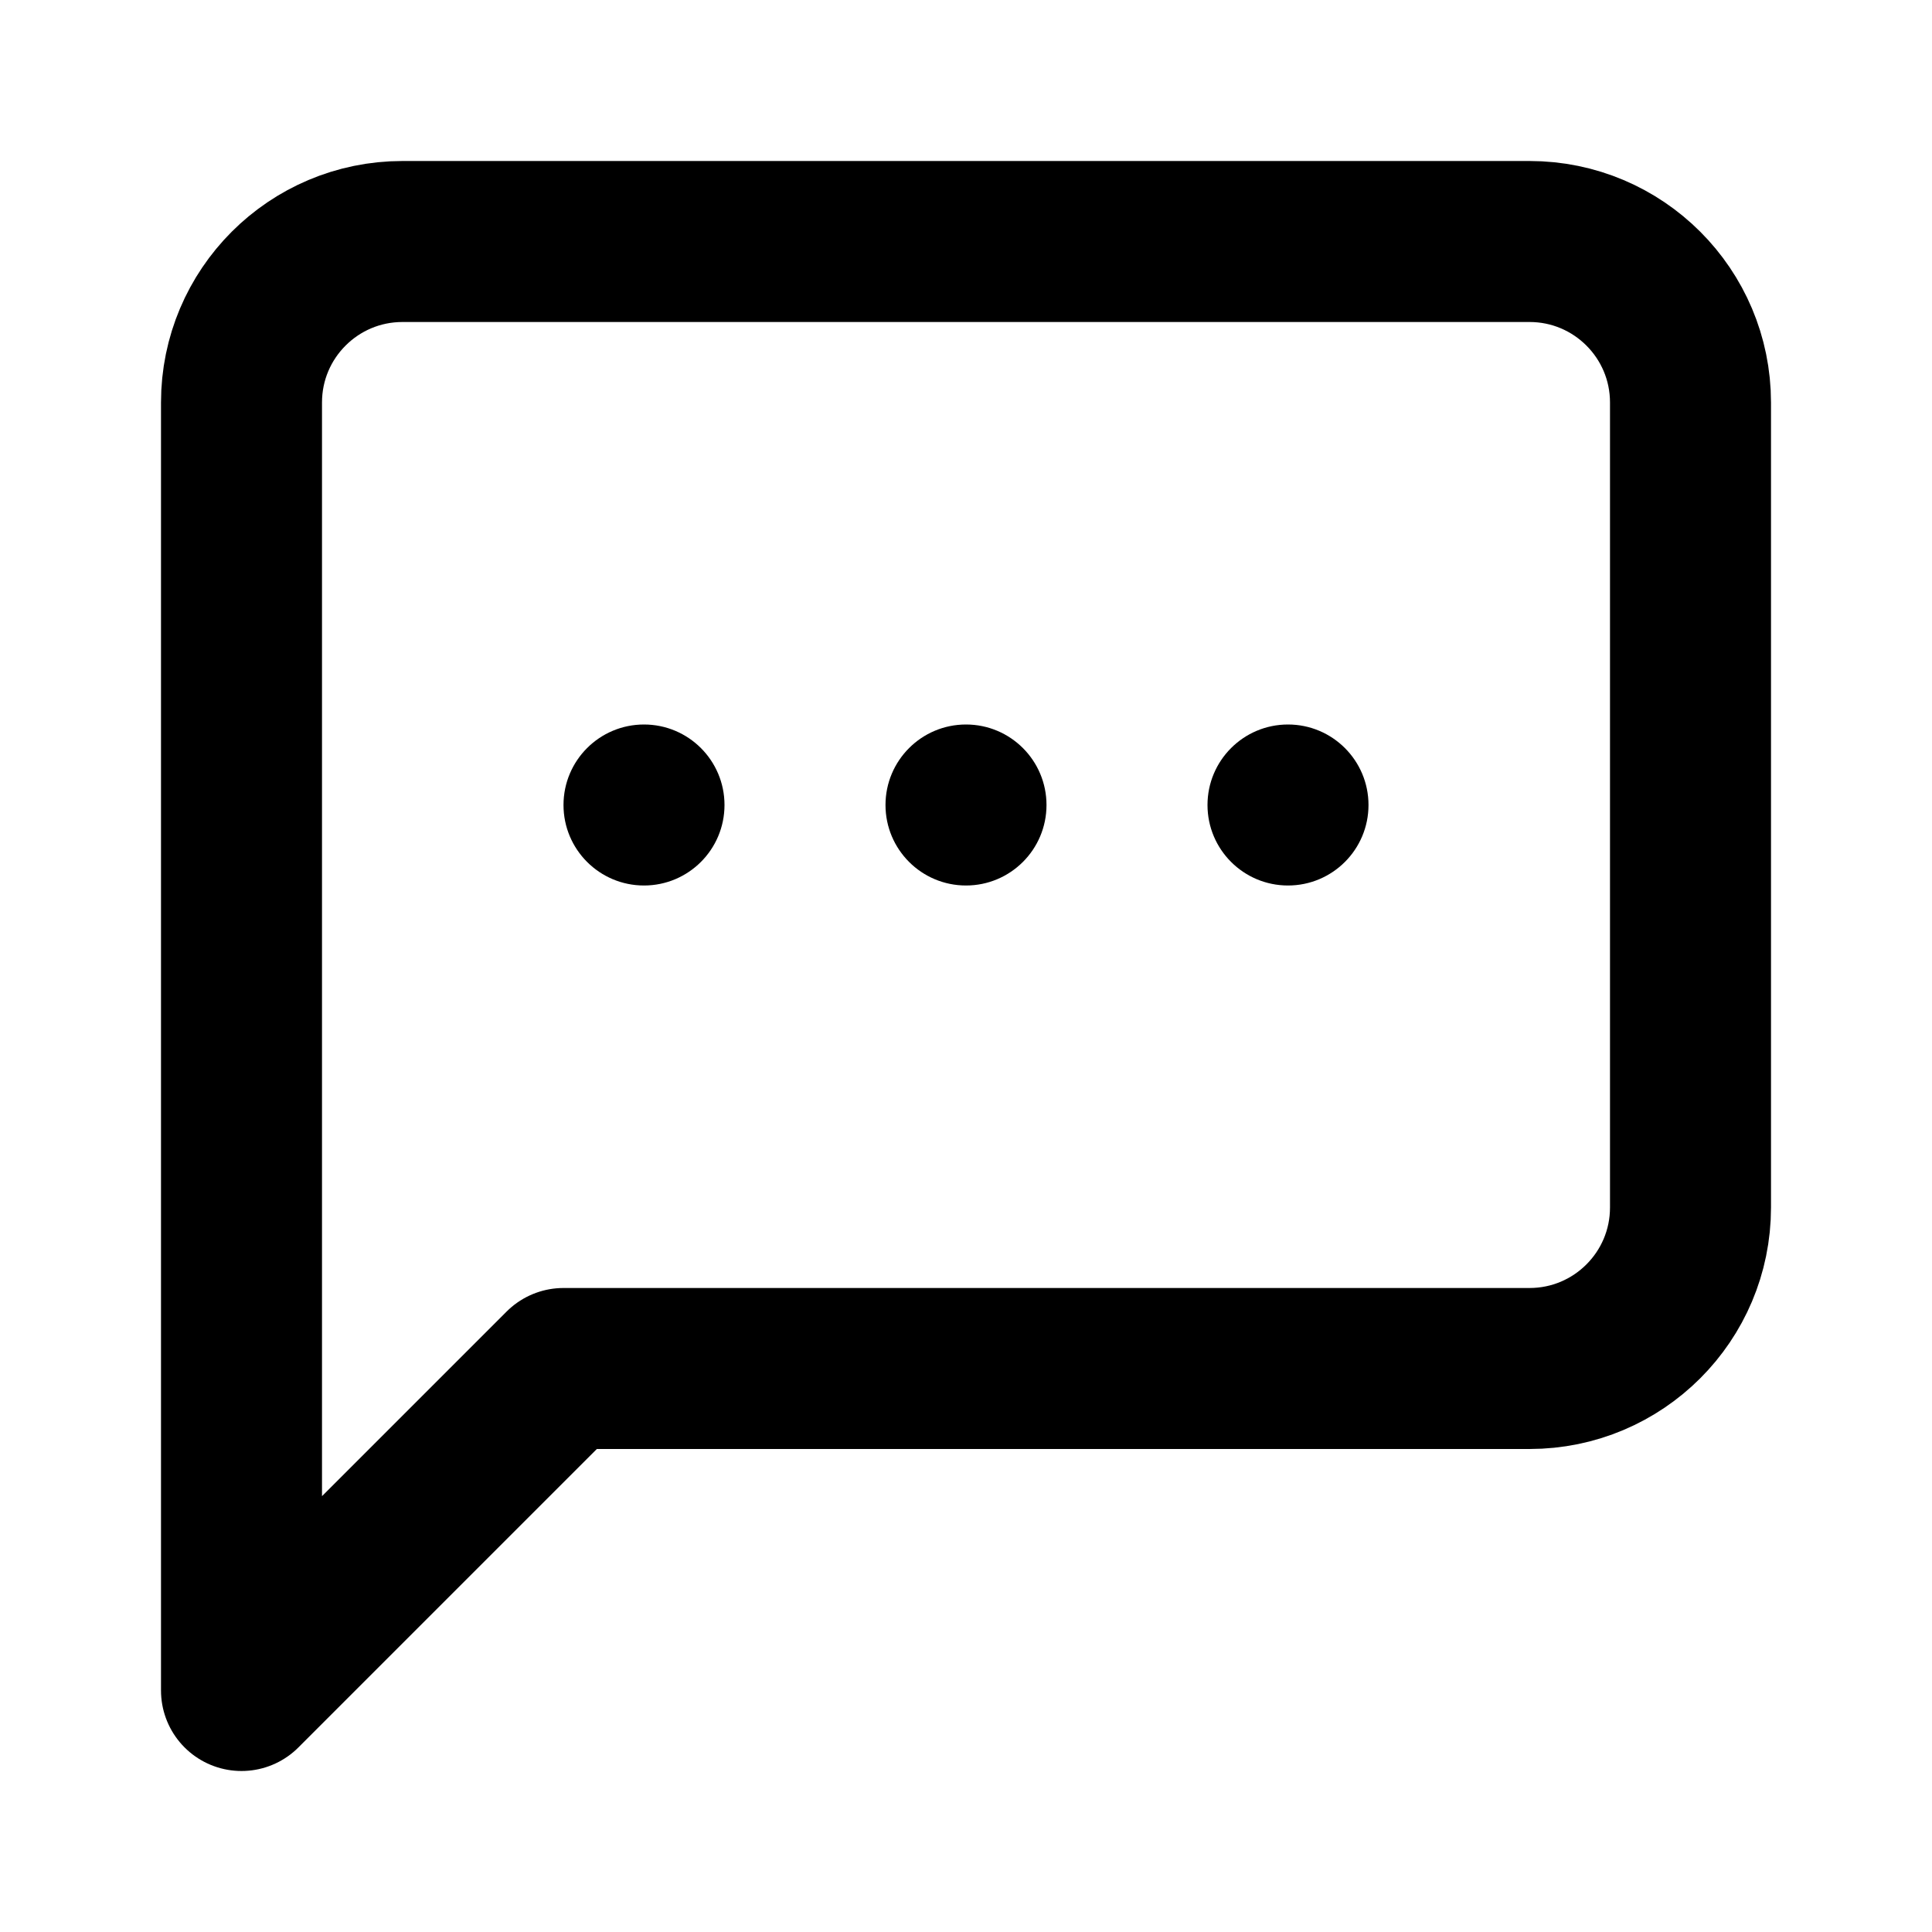
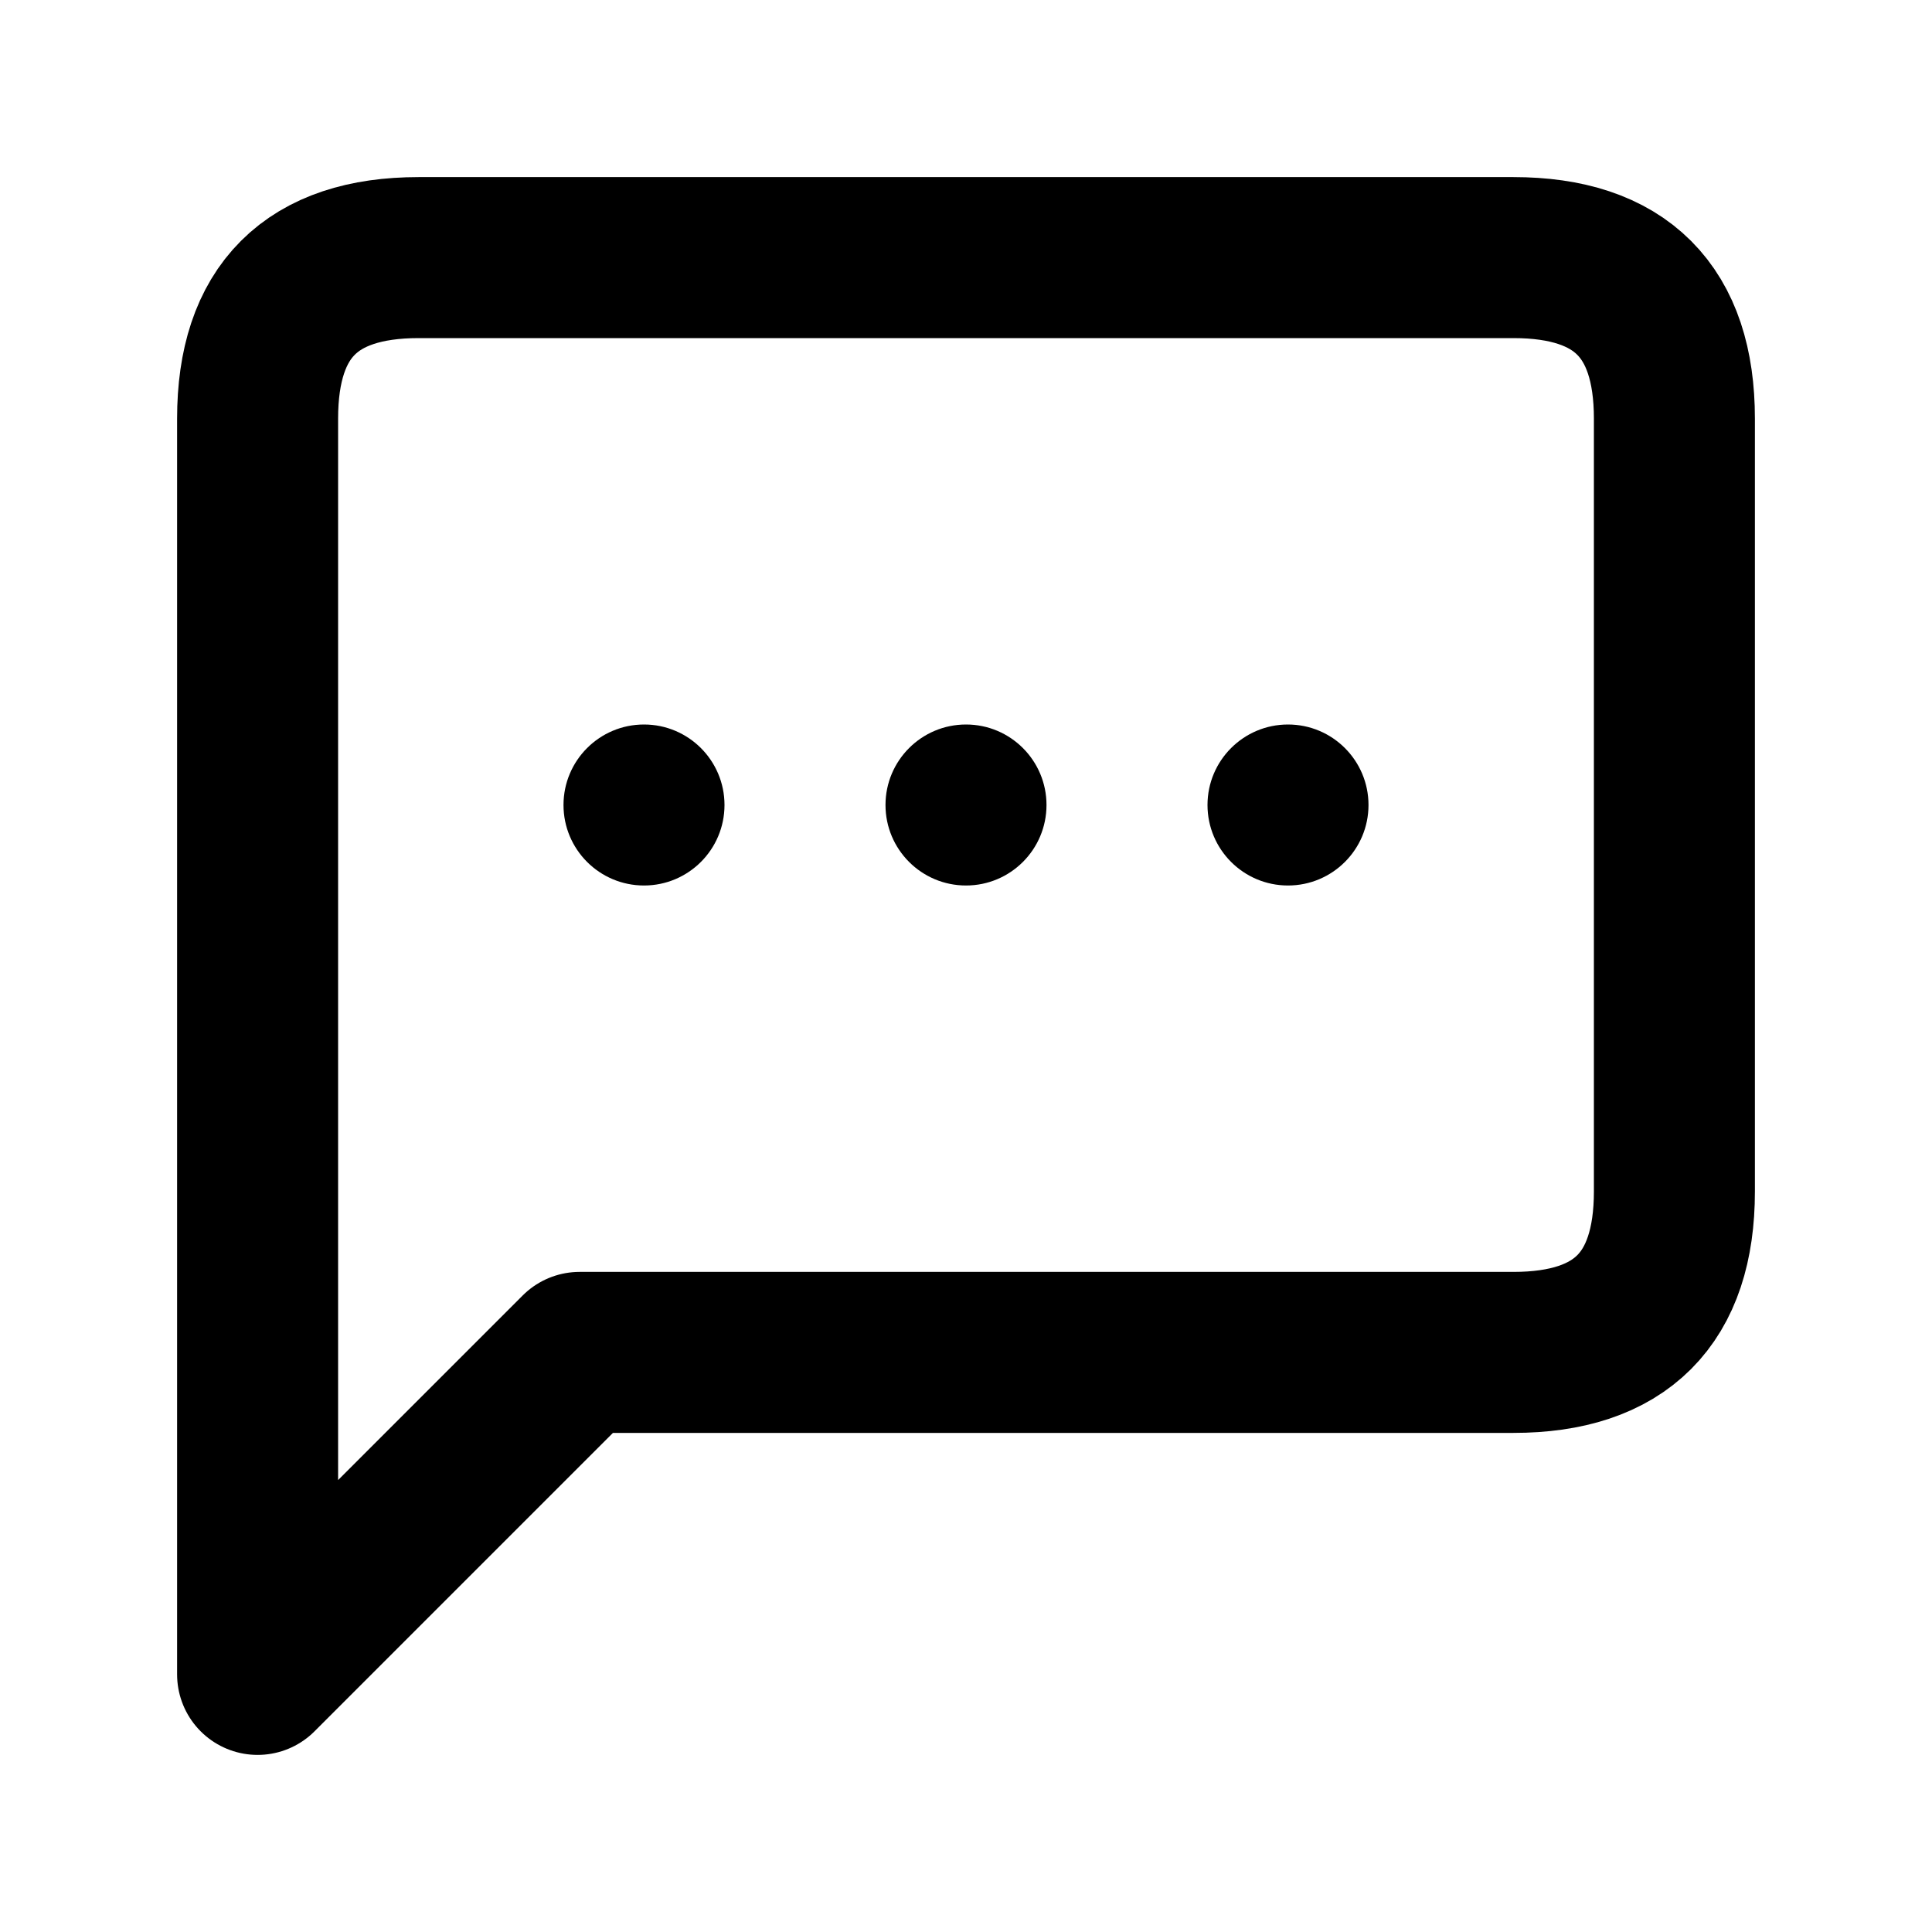
<svg xmlns="http://www.w3.org/2000/svg" width="30" height="30" viewBox="0 0 30 30" fill="none" stroke="currentColor" stroke-width="2.5" stroke-linecap="round" stroke-linejoin="round">
-   <path d="M26.25 18.75a2.5 2.5 0 0 1-2.5 2.5H8.75l-5 5V6.25a2.5 2.5 0 0 1 2.5-2.5h17.5a2.5 2.5 0 0 1 2.5 2.5z" />
+   <path d="M6.5 4H23.5Q26 4 26 6.5V18.5Q26 21 23.5 21H9L4 26V6.5Q4 4 6.5 4Z" />
  <circle cx="10" cy="12.5" r="1.25" fill="currentColor" stroke="none" />
  <circle cx="15" cy="12.5" r="1.25" fill="currentColor" stroke="none" />
  <circle cx="20" cy="12.5" r="1.25" fill="currentColor" stroke="none" />
</svg>
